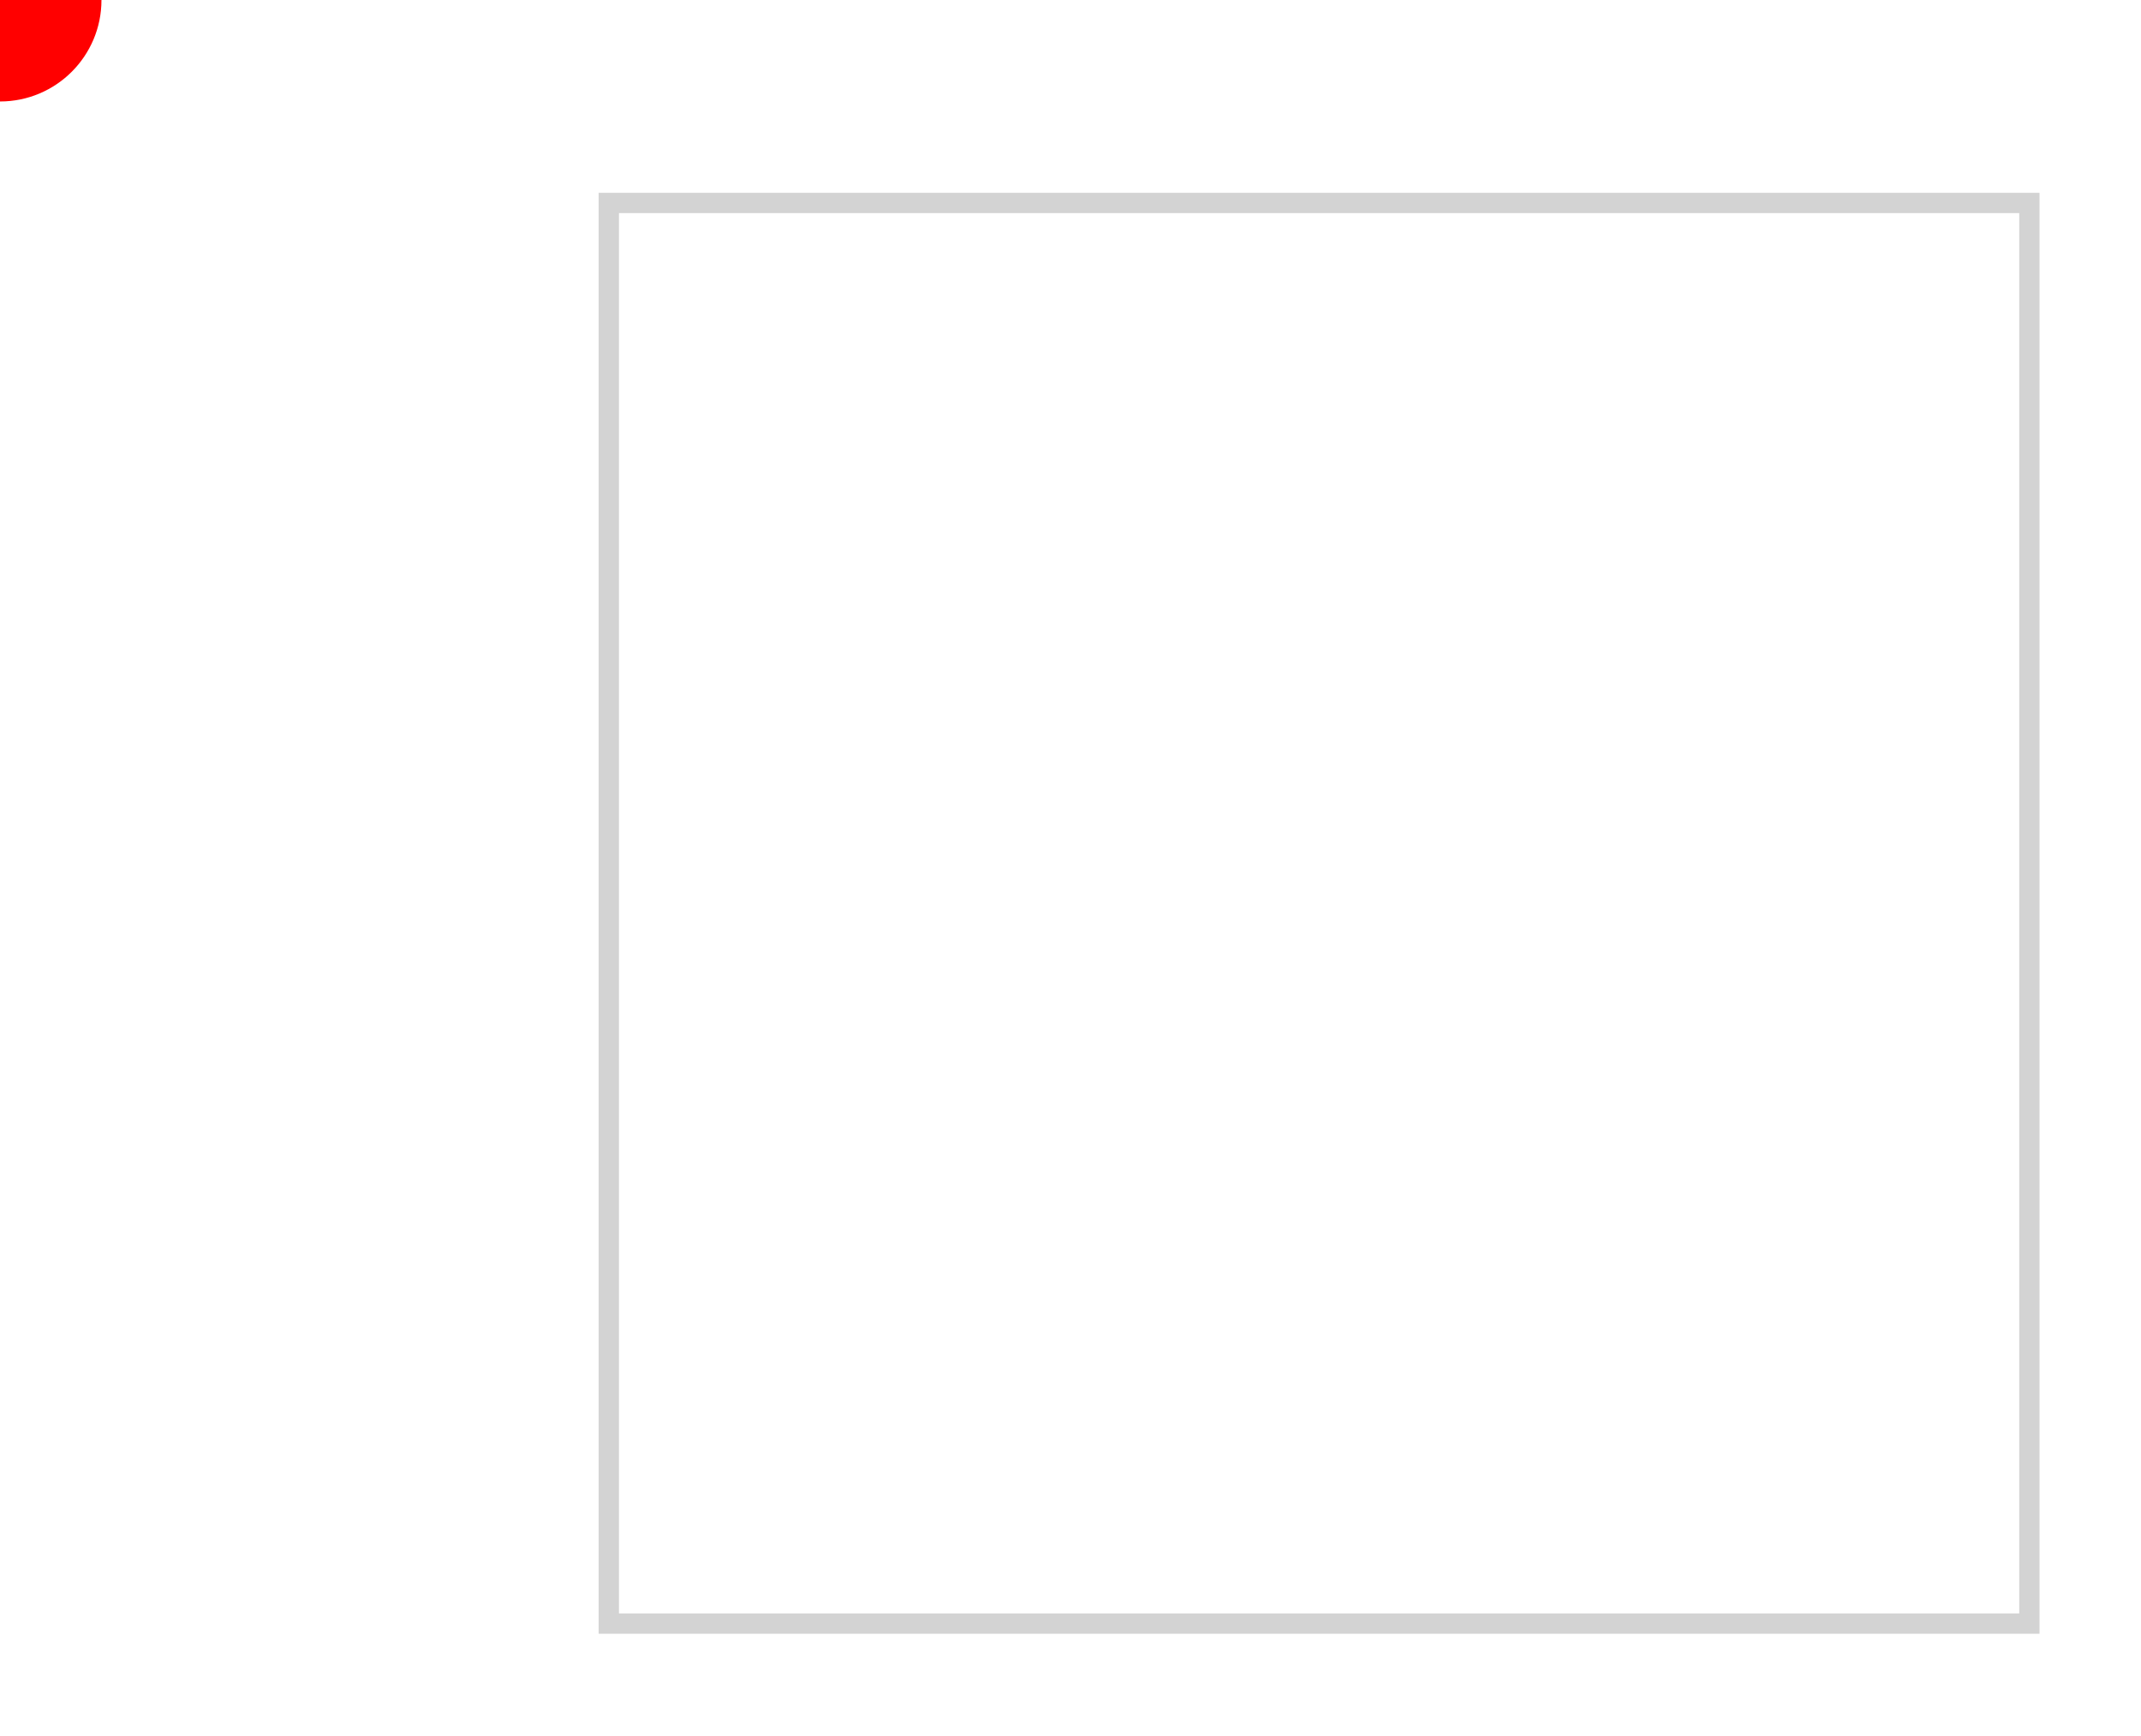
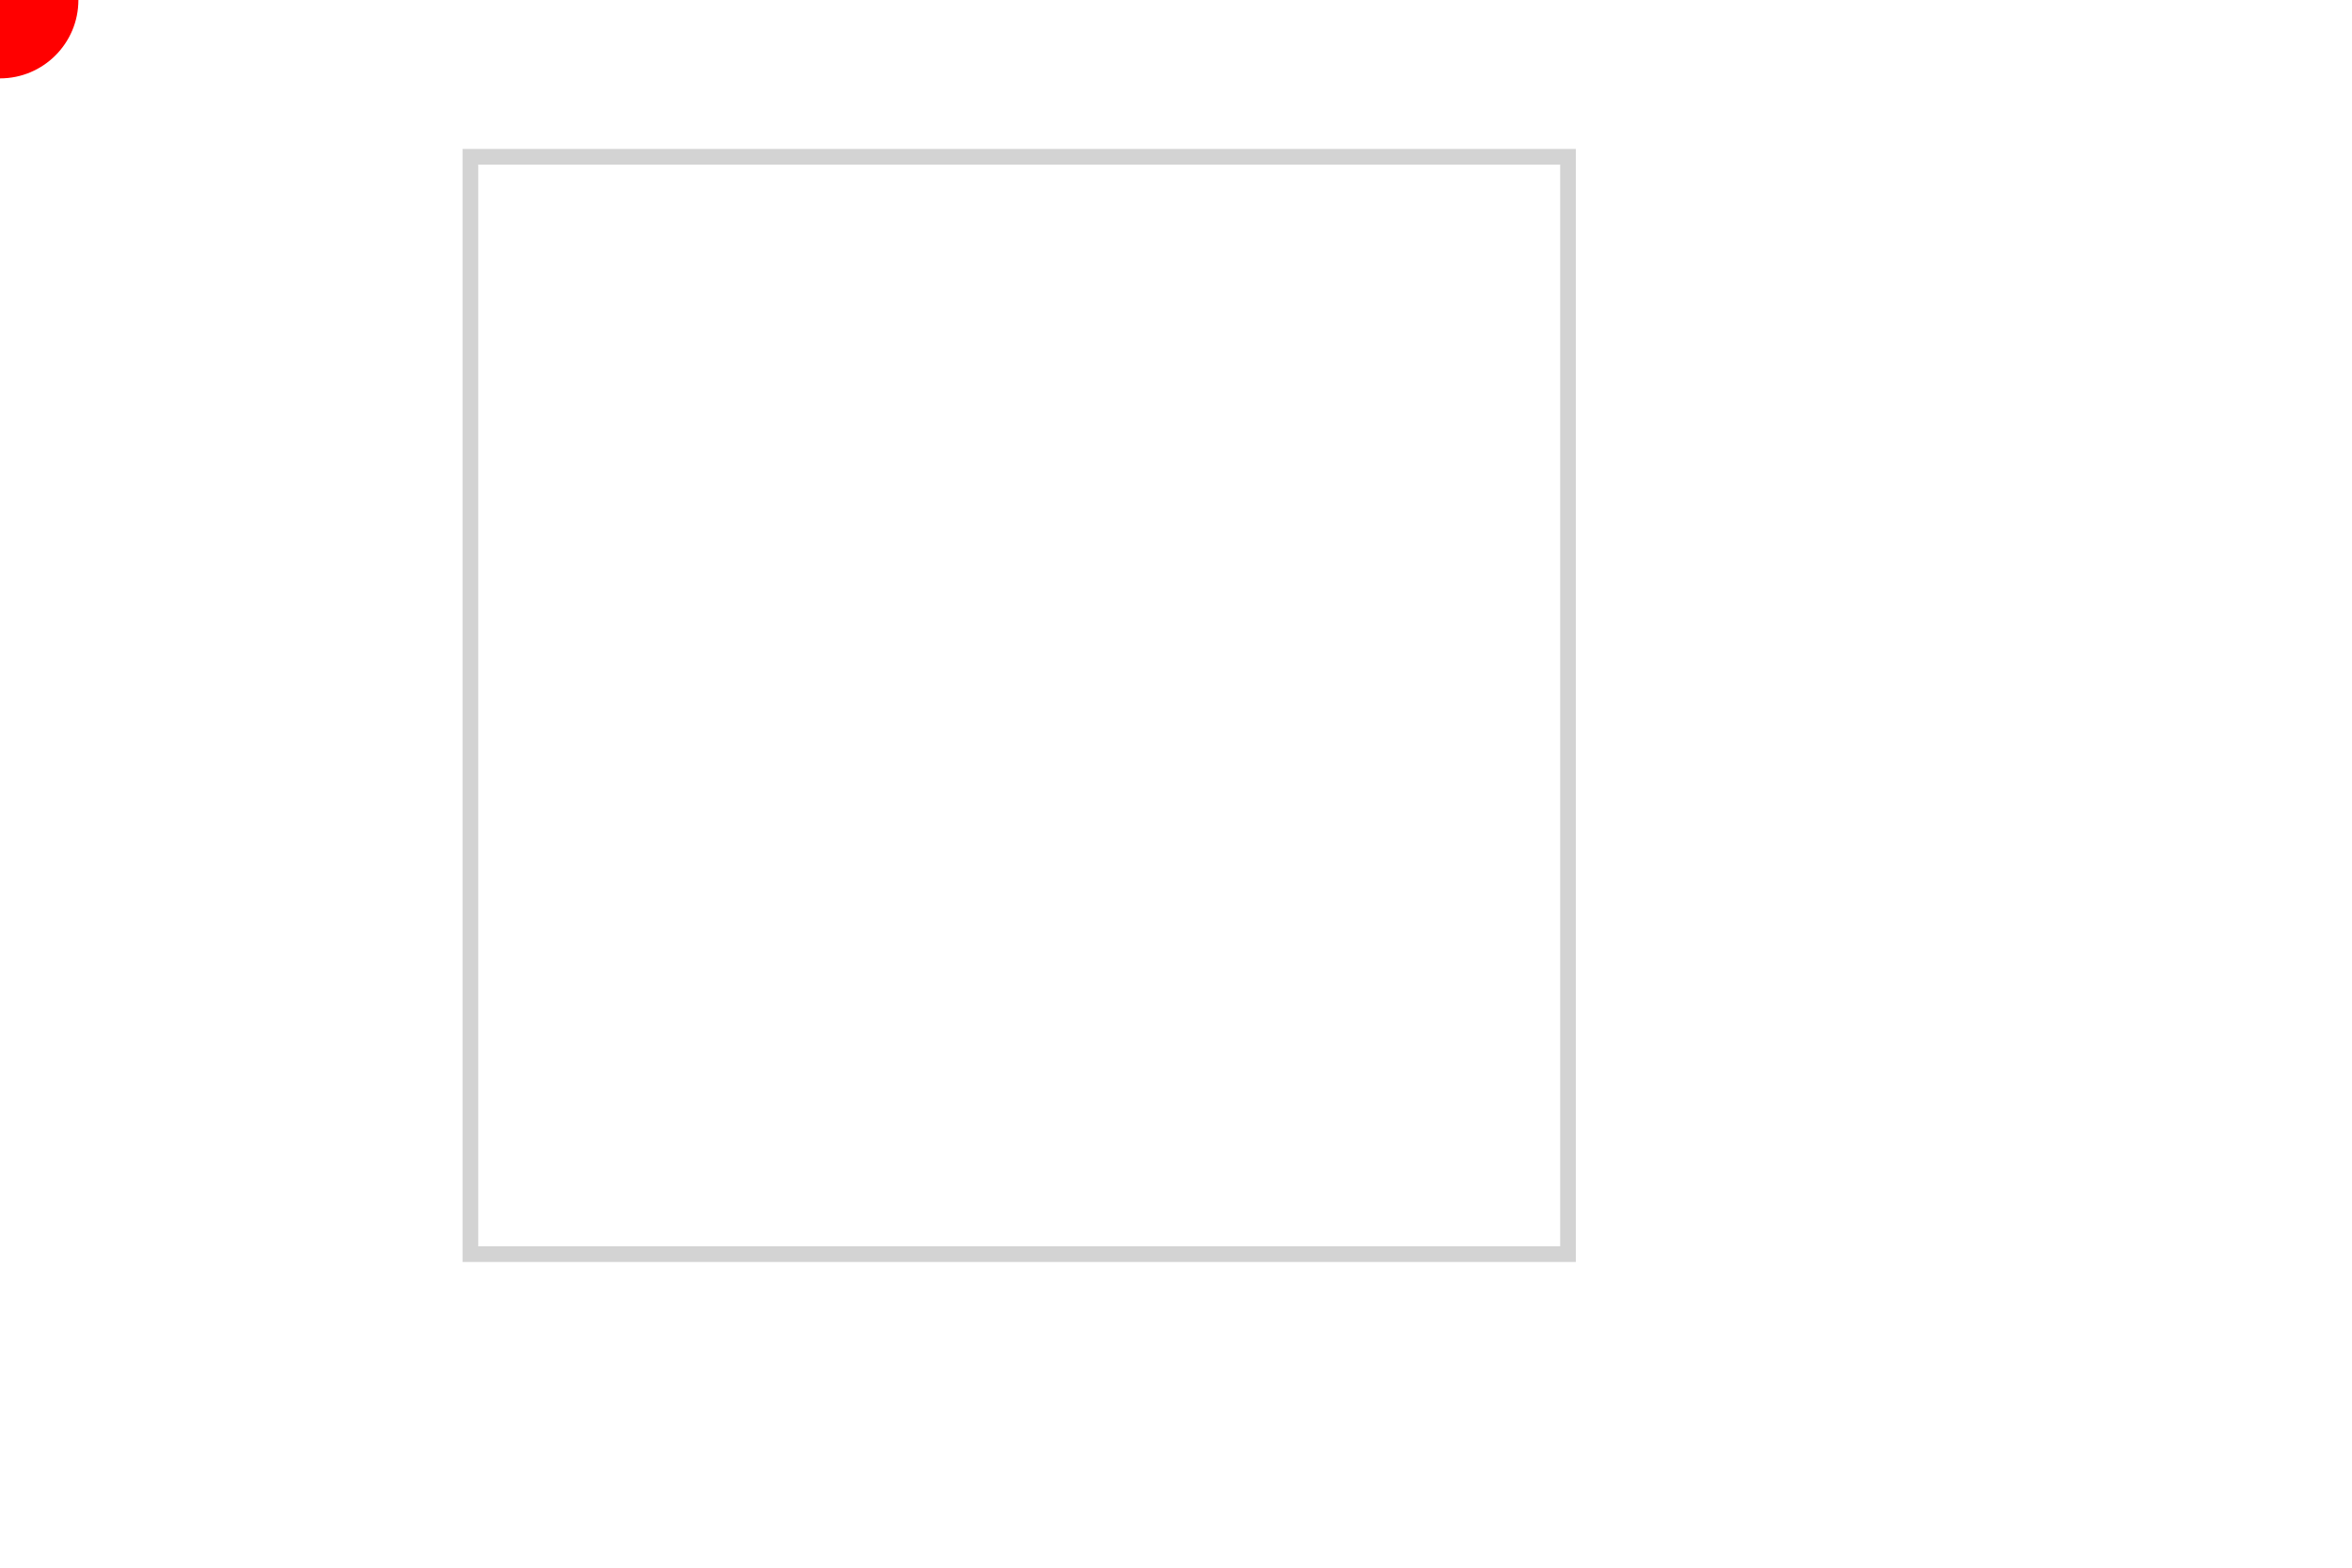
- <svg viewbox="0 0 150 50">
+ <svg xmlns="http://www.w3.org/2000/svg" width="150" height="100" viewbox="0 0 100 50" version="1.1">
  <path fill="none" stroke="lightgrey" d="M30,10 L100,10 L100,80 L30,80 Z" />
  <circle r="5" fill="red">
    <animateMotion dur="20s" repeatCount="indefinite" path="M30,10 L100,10 L100,80 L30,80 Z" />
  </circle>
</svg>
